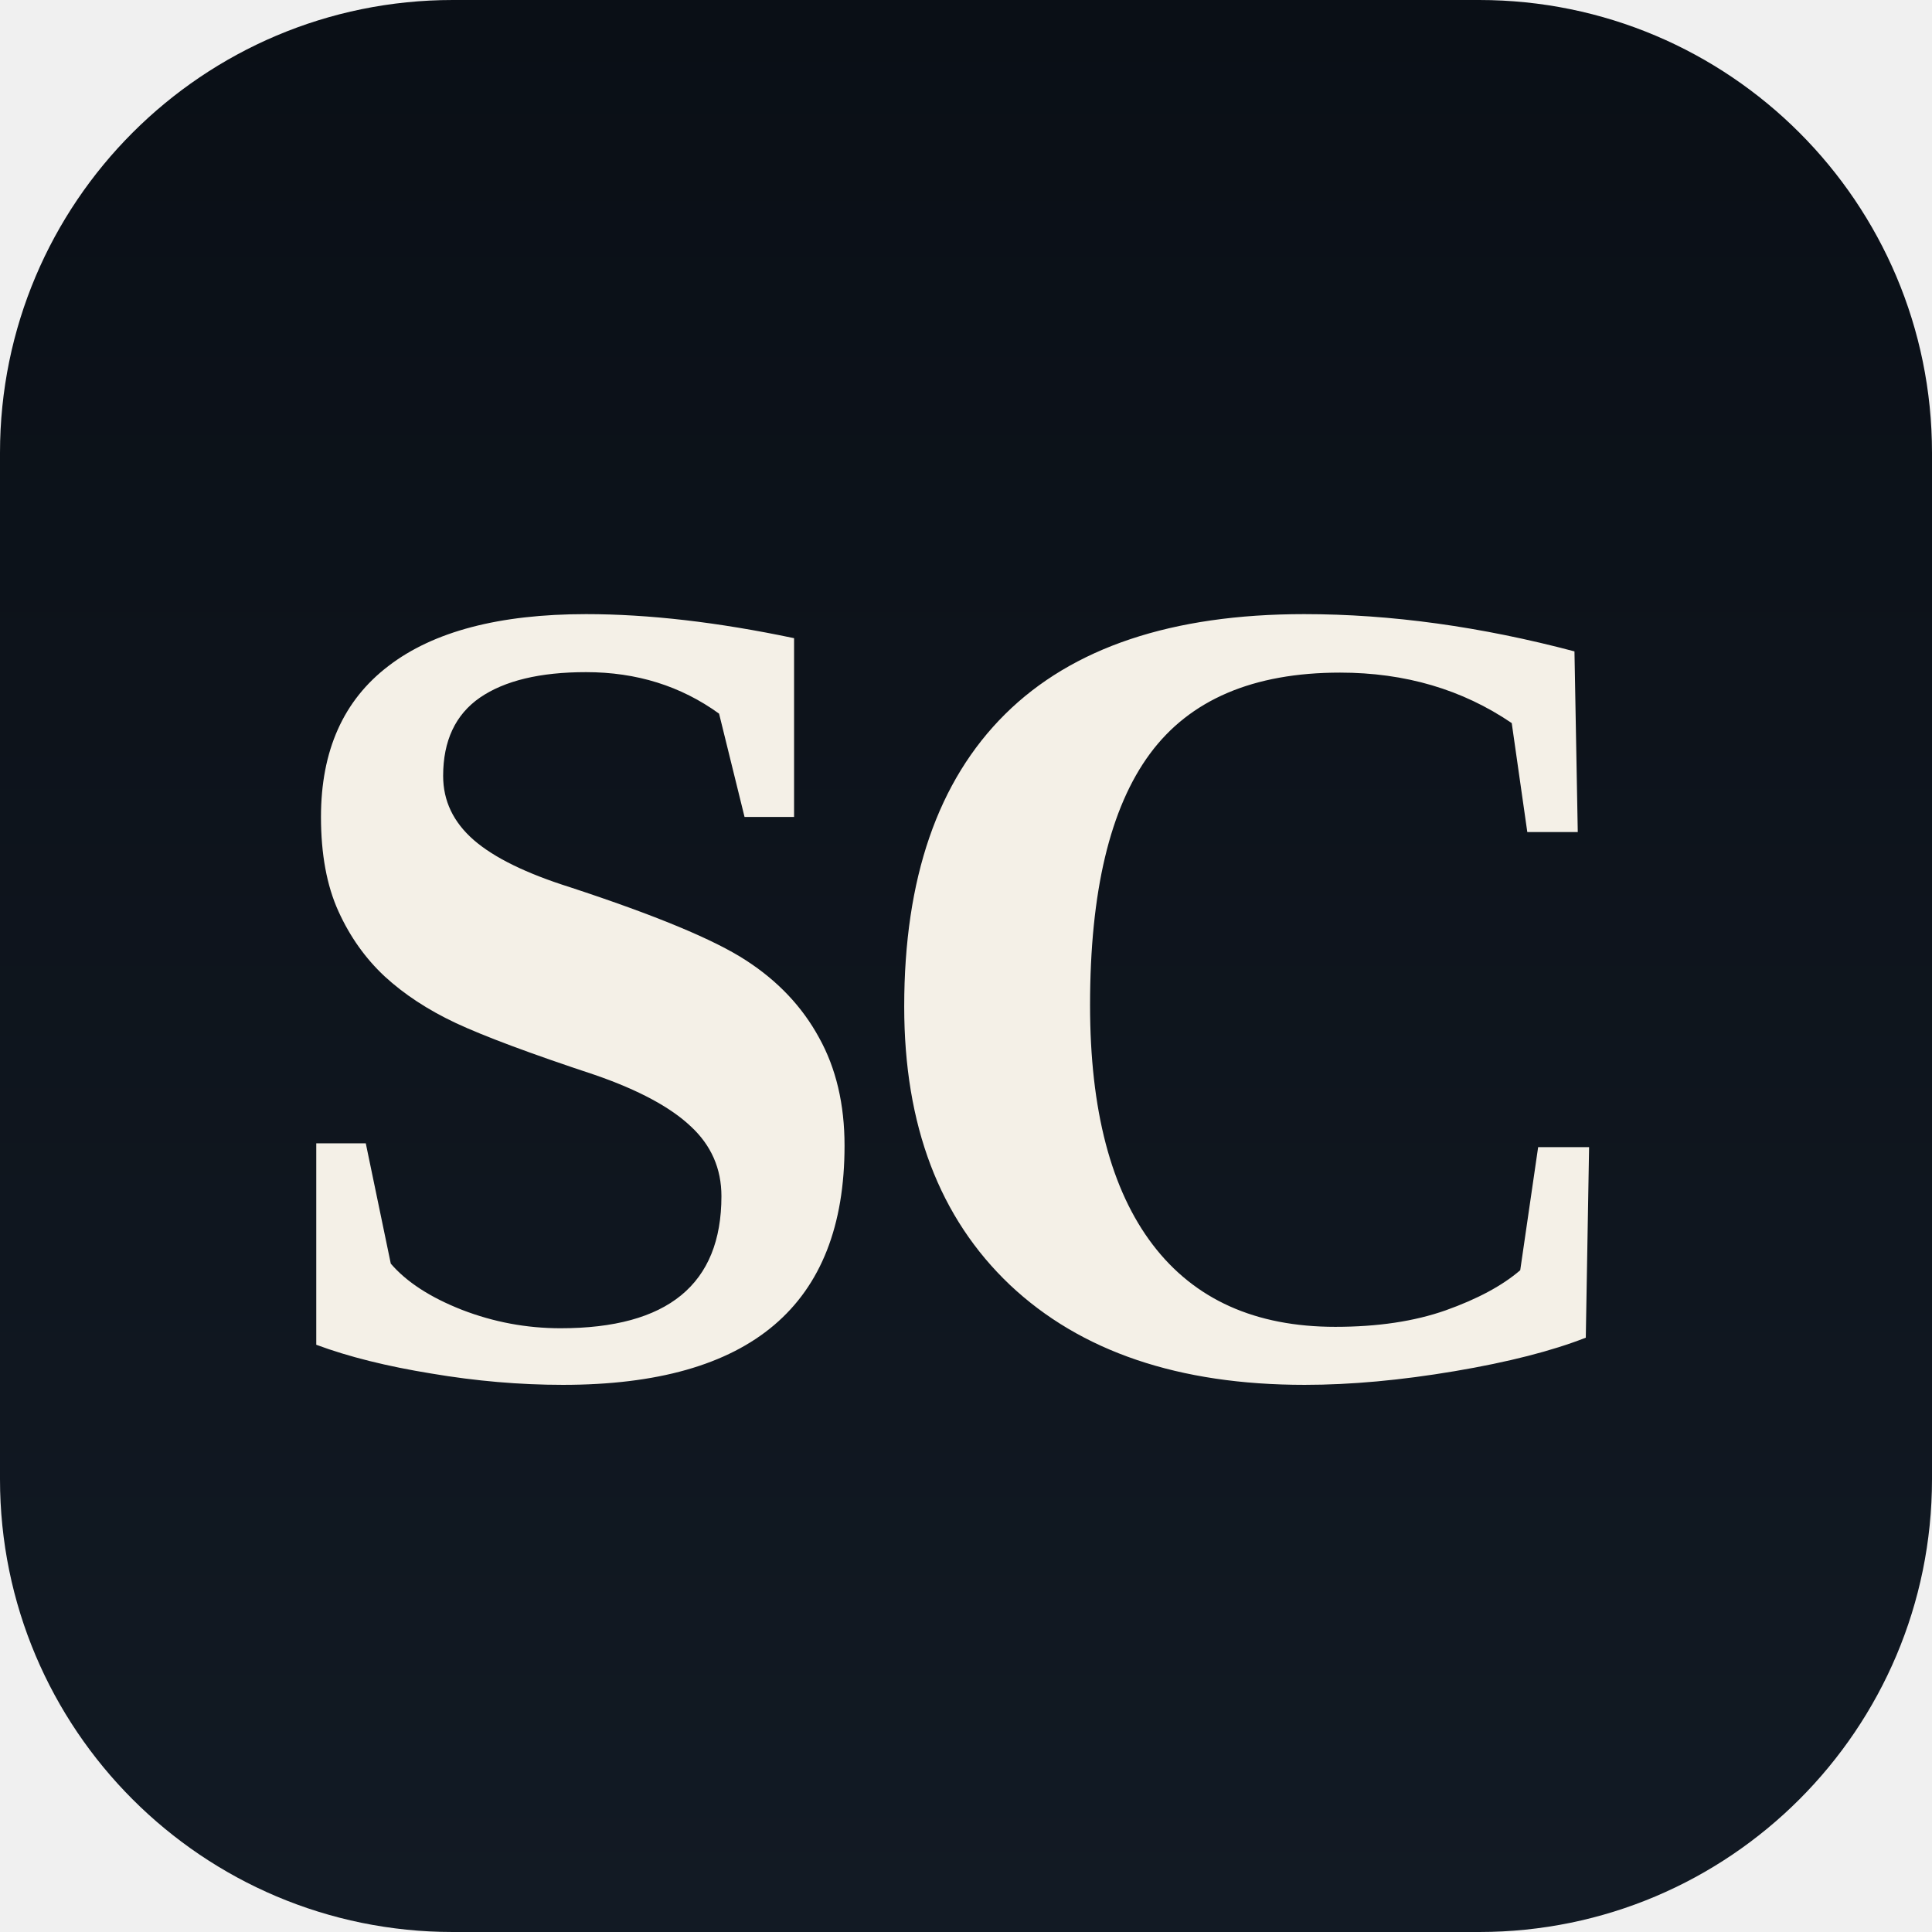
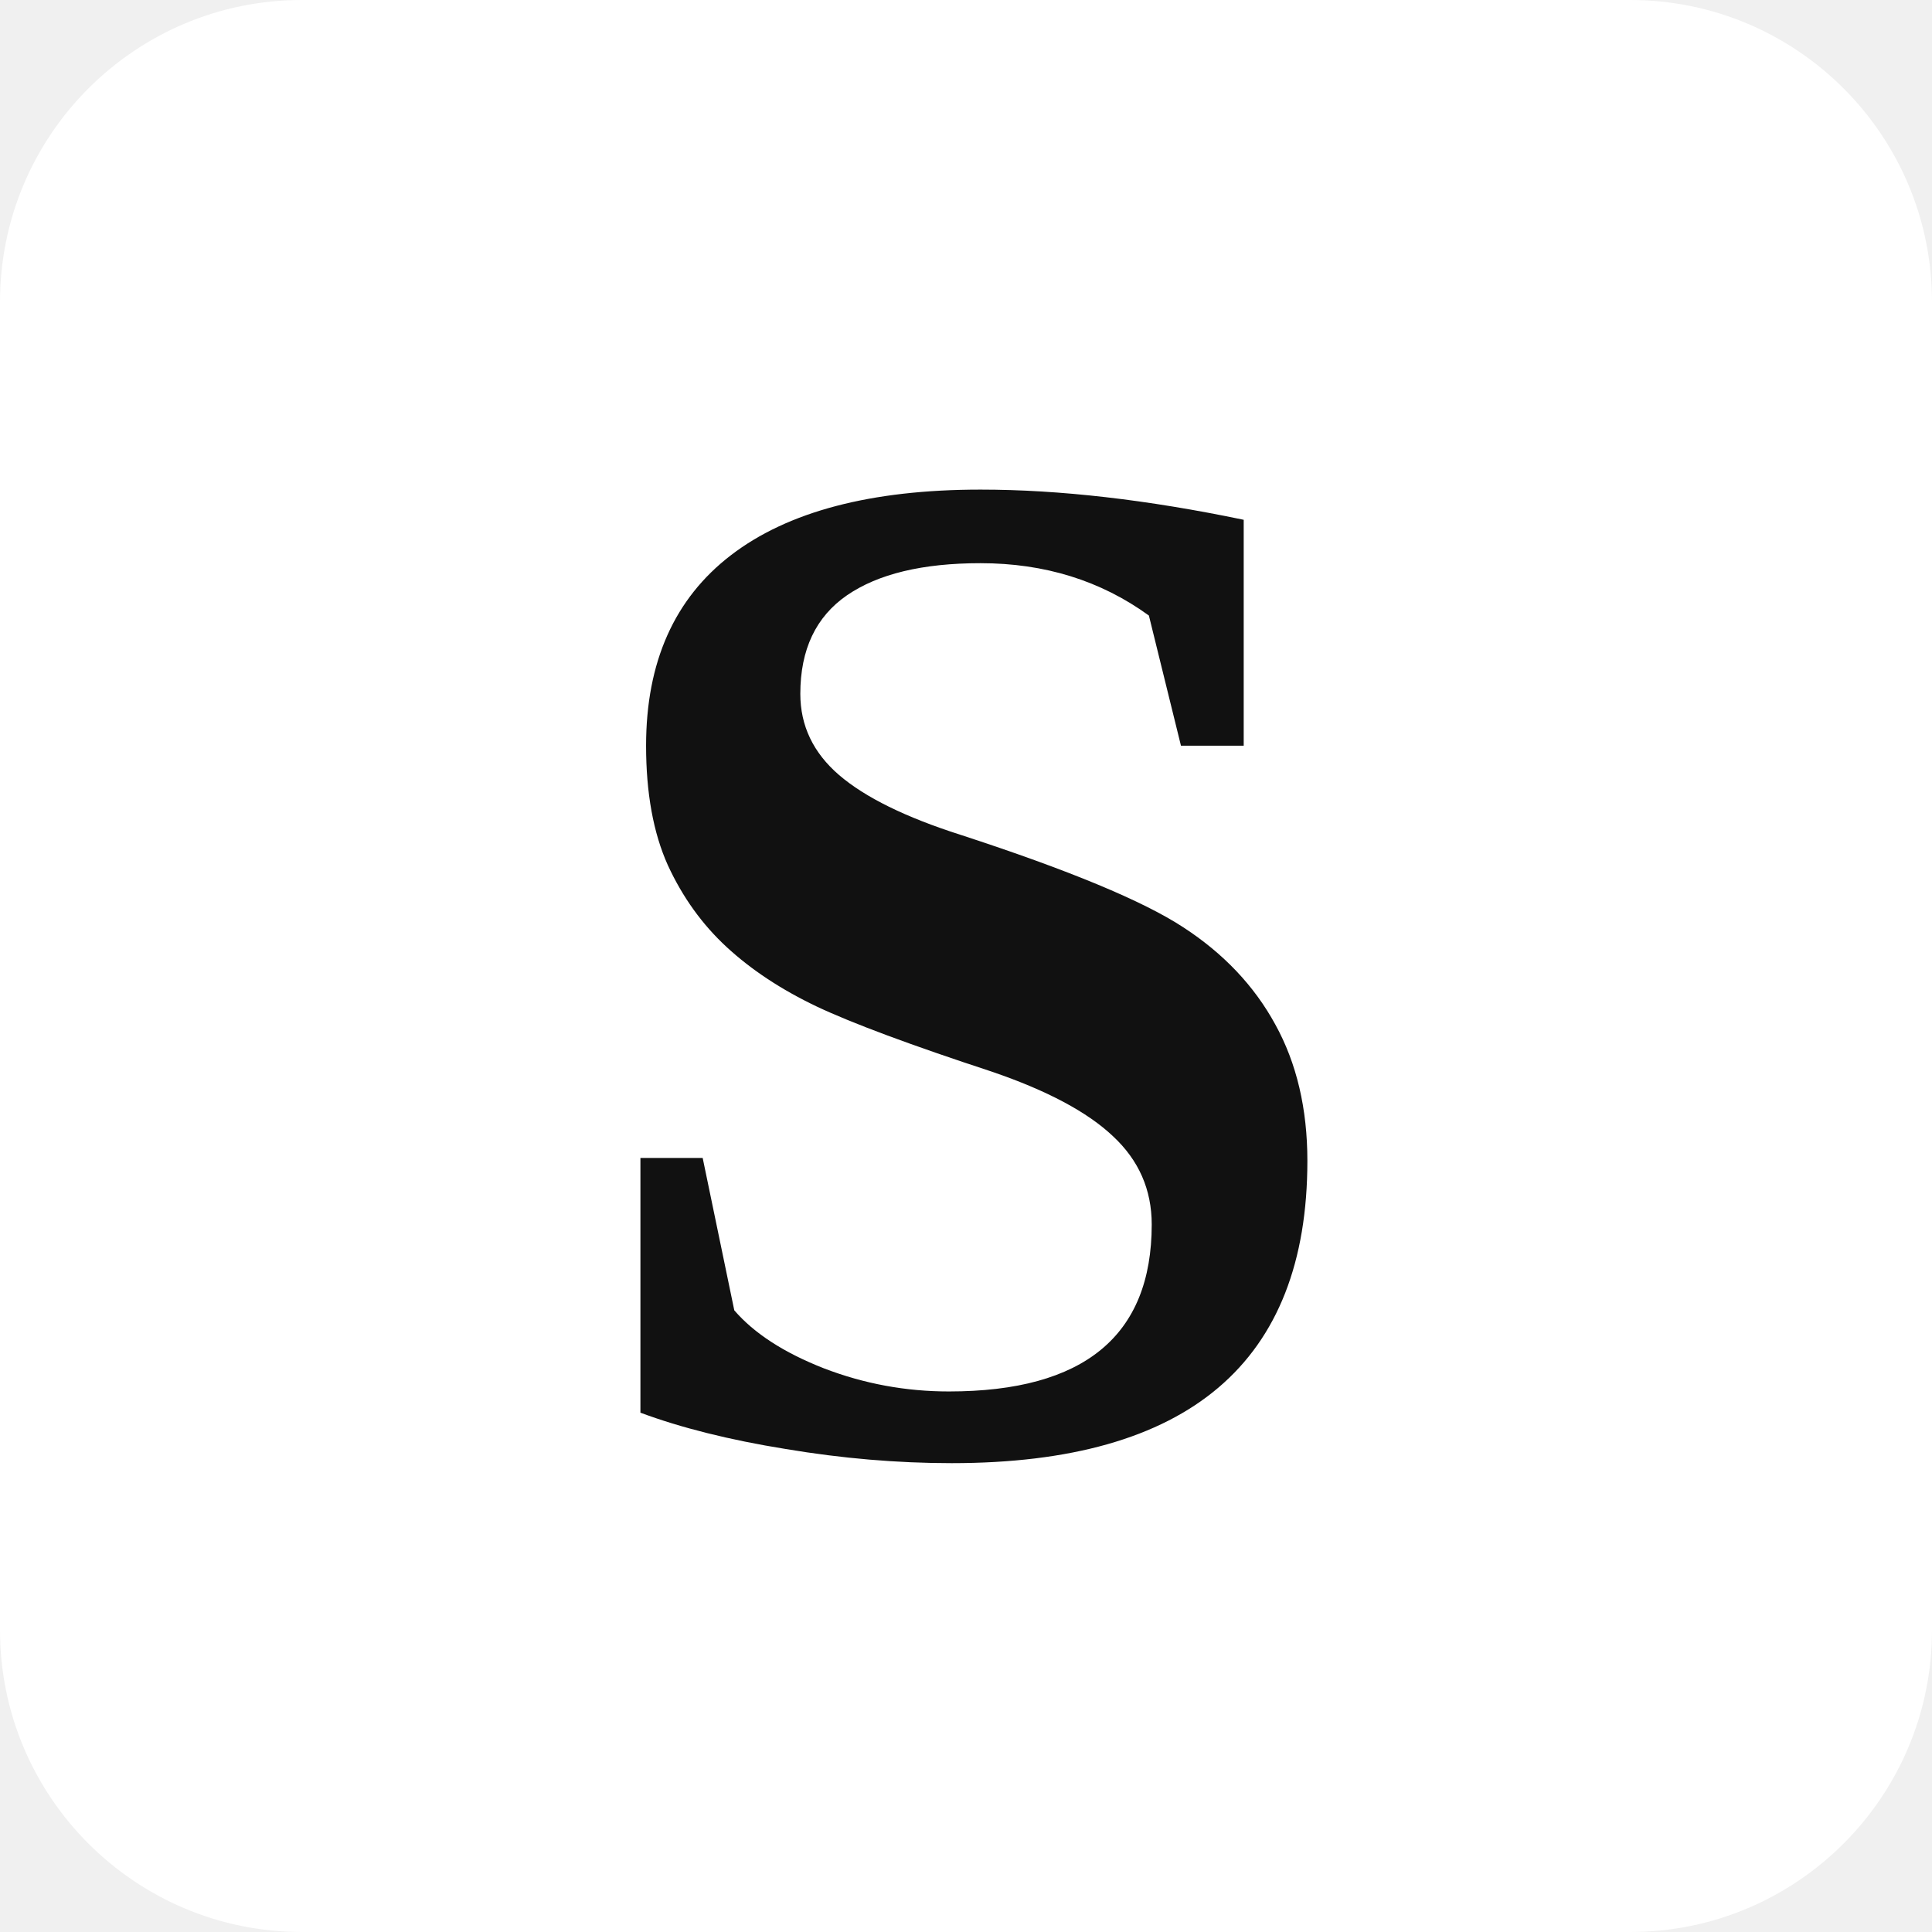
<svg xmlns="http://www.w3.org/2000/svg" viewBox="0 0 64 64">
-   <defs>
-     <linearGradient id="bg" x1="0" y1="0" x2="0" y2="1">
-       <stop offset="0" stop-color="#0a0f16" />
-       <stop offset="1" stop-color="#121a24" />
-     </linearGradient>
-   </defs>
-   <rect width="64" height="64" rx="15" fill="url(#bg)" />
-   <text x="32" y="45.5" text-anchor="middle" font-family="Georgia, 'Libre Baskerville', 'Times New Roman', serif" font-size="38" font-weight="700" letter-spacing="-1.5" fill="#F4F0E7">SC</text>
+   <rect width="64" height="64" rx="10" fill="#ffffff" />
+   <text x="32" y="48" text-anchor="middle" font-family="'Source Serif 4','Source Serif Pro',Georgia,'Times New Roman',serif" font-size="48" font-weight="600" fill="#111111">S</text>
</svg>
